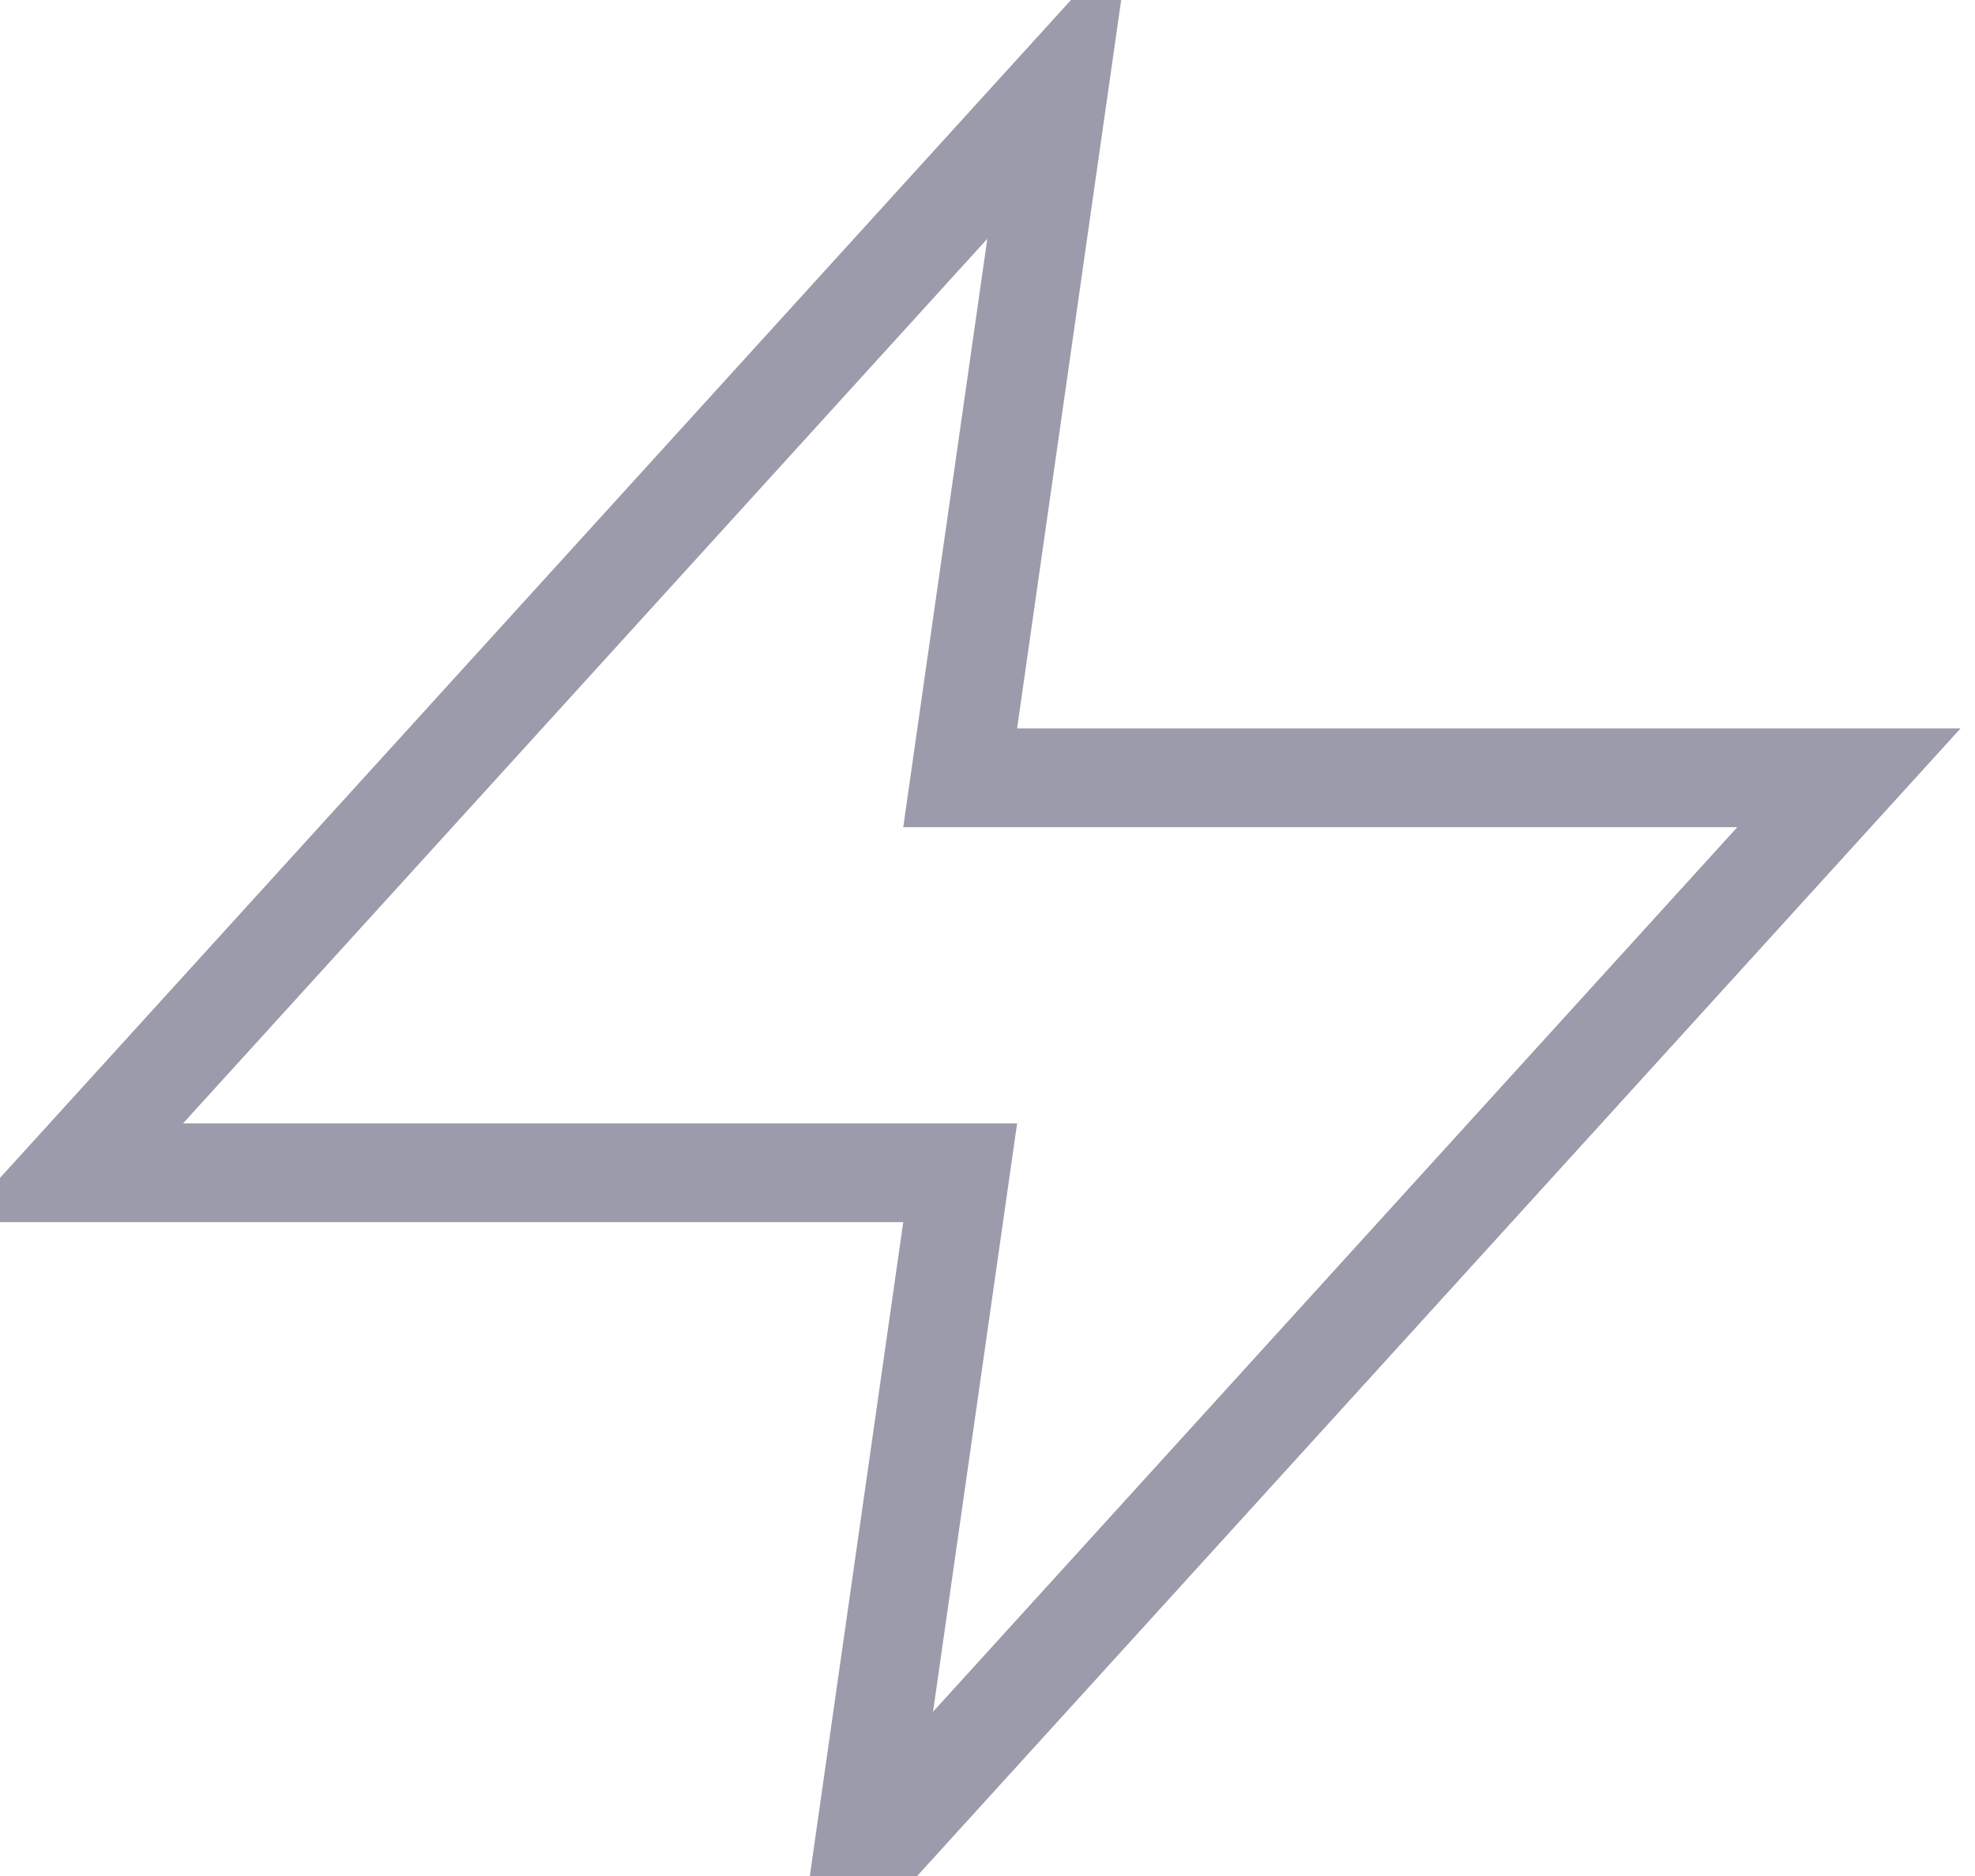
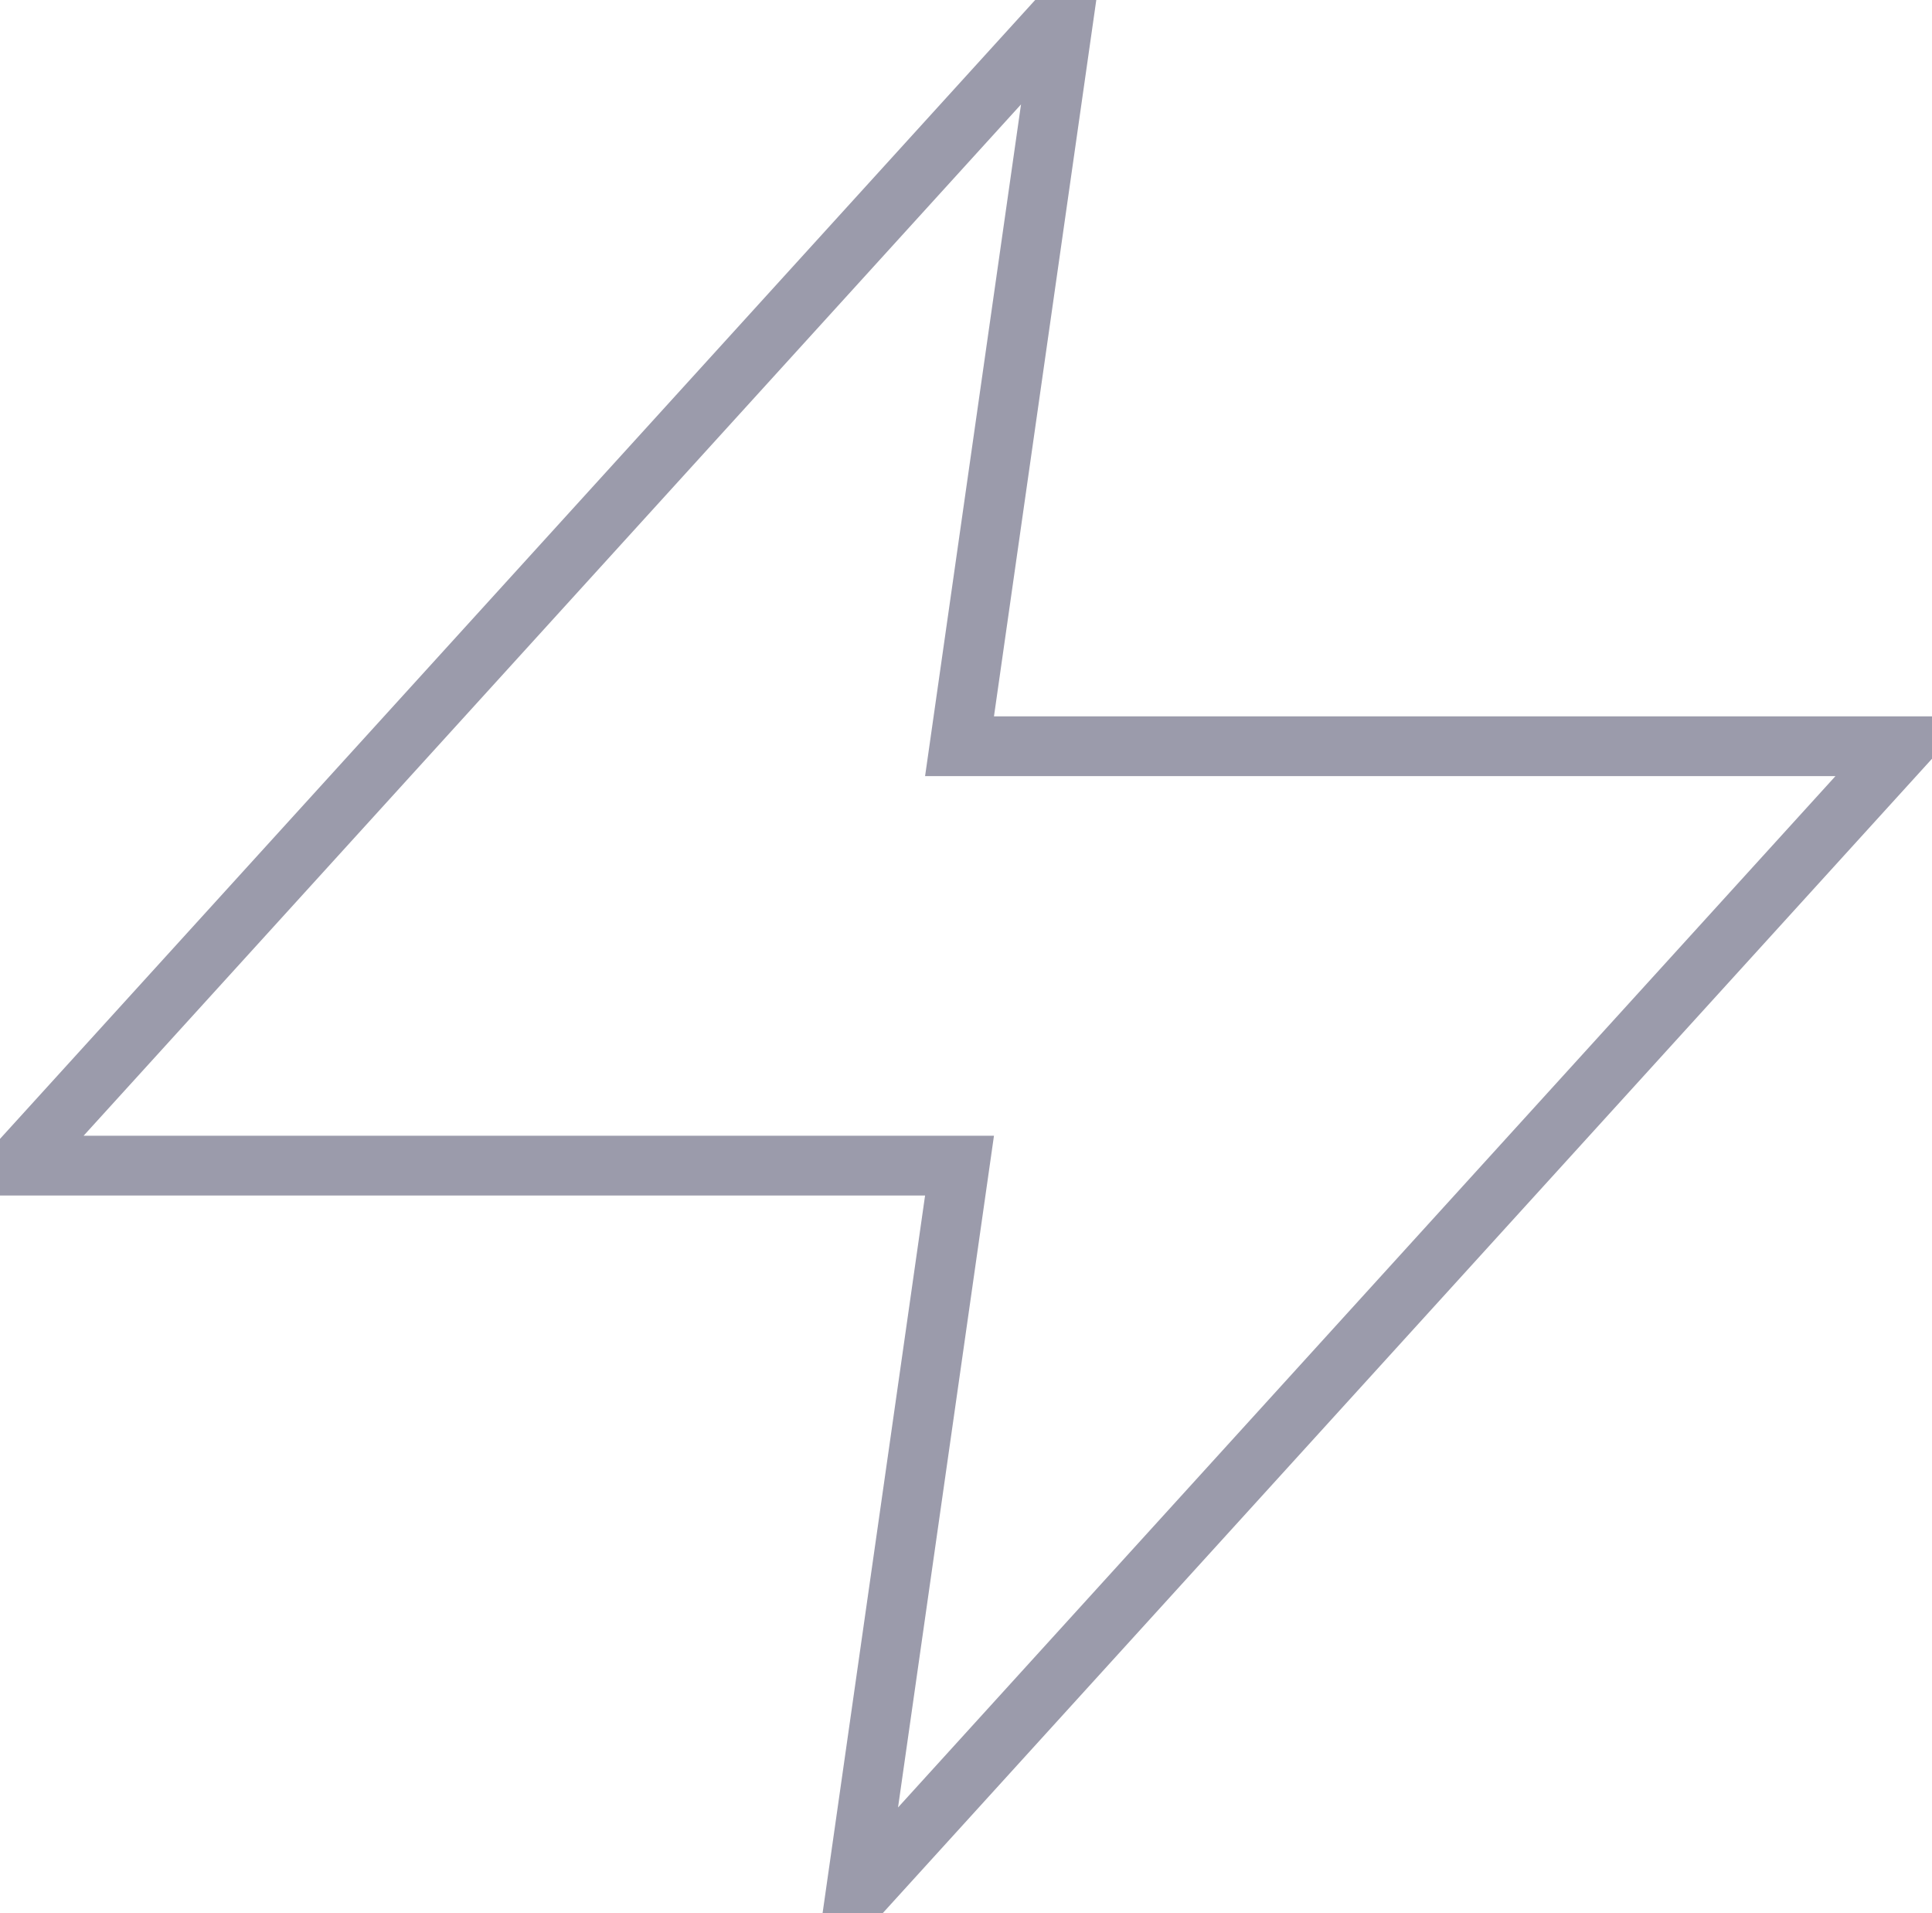
- <svg xmlns="http://www.w3.org/2000/svg" width="20px" height="19px" viewBox="0 0 20 19" version="1.1">
+ <svg xmlns="http://www.w3.org/2000/svg" width="97px" height="96px" viewBox="0 0 97 96" version="1.1">
  <defs />
-   <g id="Page-1" stroke="none" stroke-width="1" fill="none" fill-rule="evenodd">
-     <g id="Icons" transform="translate(-802, -769)" stroke="#9b9bab">
-       <g id="media-24px-outline-1_flash-21" transform="translate(802.7233, 769.8774)">
-         <g id="Group">
-           <polygon id="Shape" points="10 0 0 11 9 11 8 18 18 7 9 7" />
-         </g>
+   <g id="Icons" stroke="none" stroke-width="1" fill="none" fill-rule="evenodd">
+     <g id="img/icon-advanced" stroke-width="3" stroke="#9B9BAB">
+       <g id="icon-advanced">
+         <polygon id="Shape" points="53.438 0.618 0.807 58.512 48.175 58.512 42.912 95.355 95.544 37.46 48.175 37.46" />
      </g>
    </g>
+     <g id="Text" transform="translate(-286, -548)" />
  </g>
</svg>
